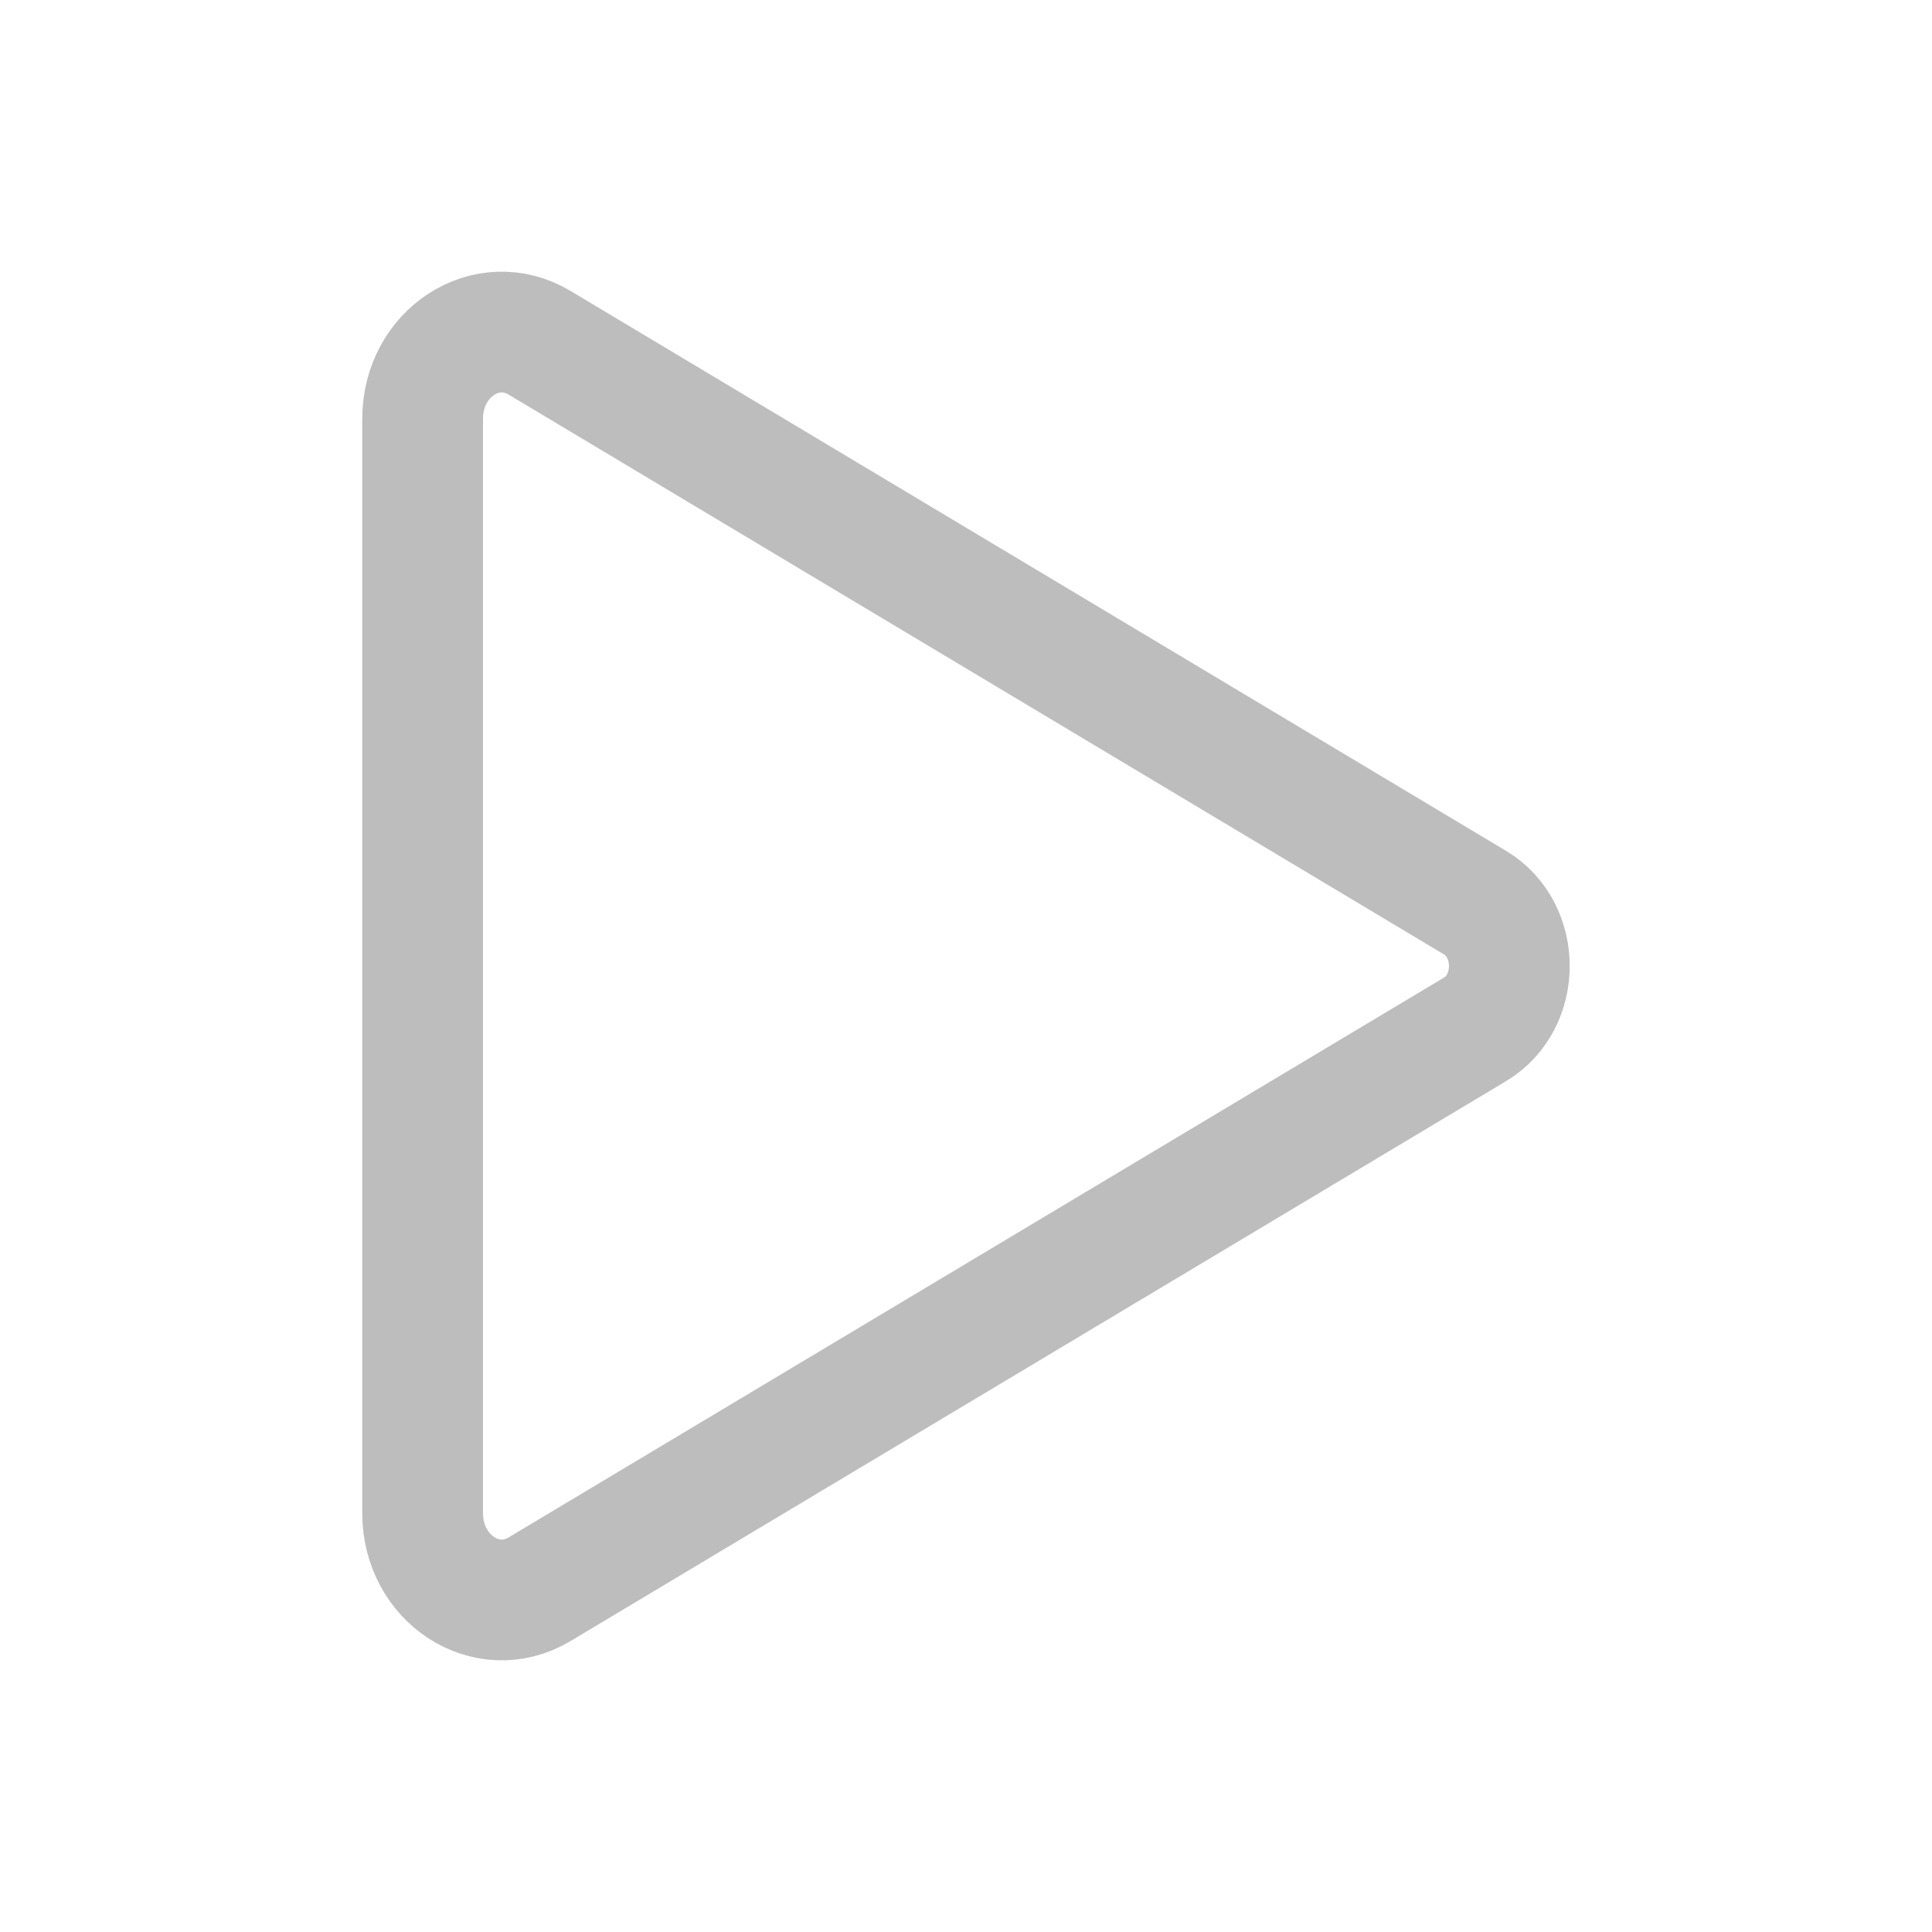
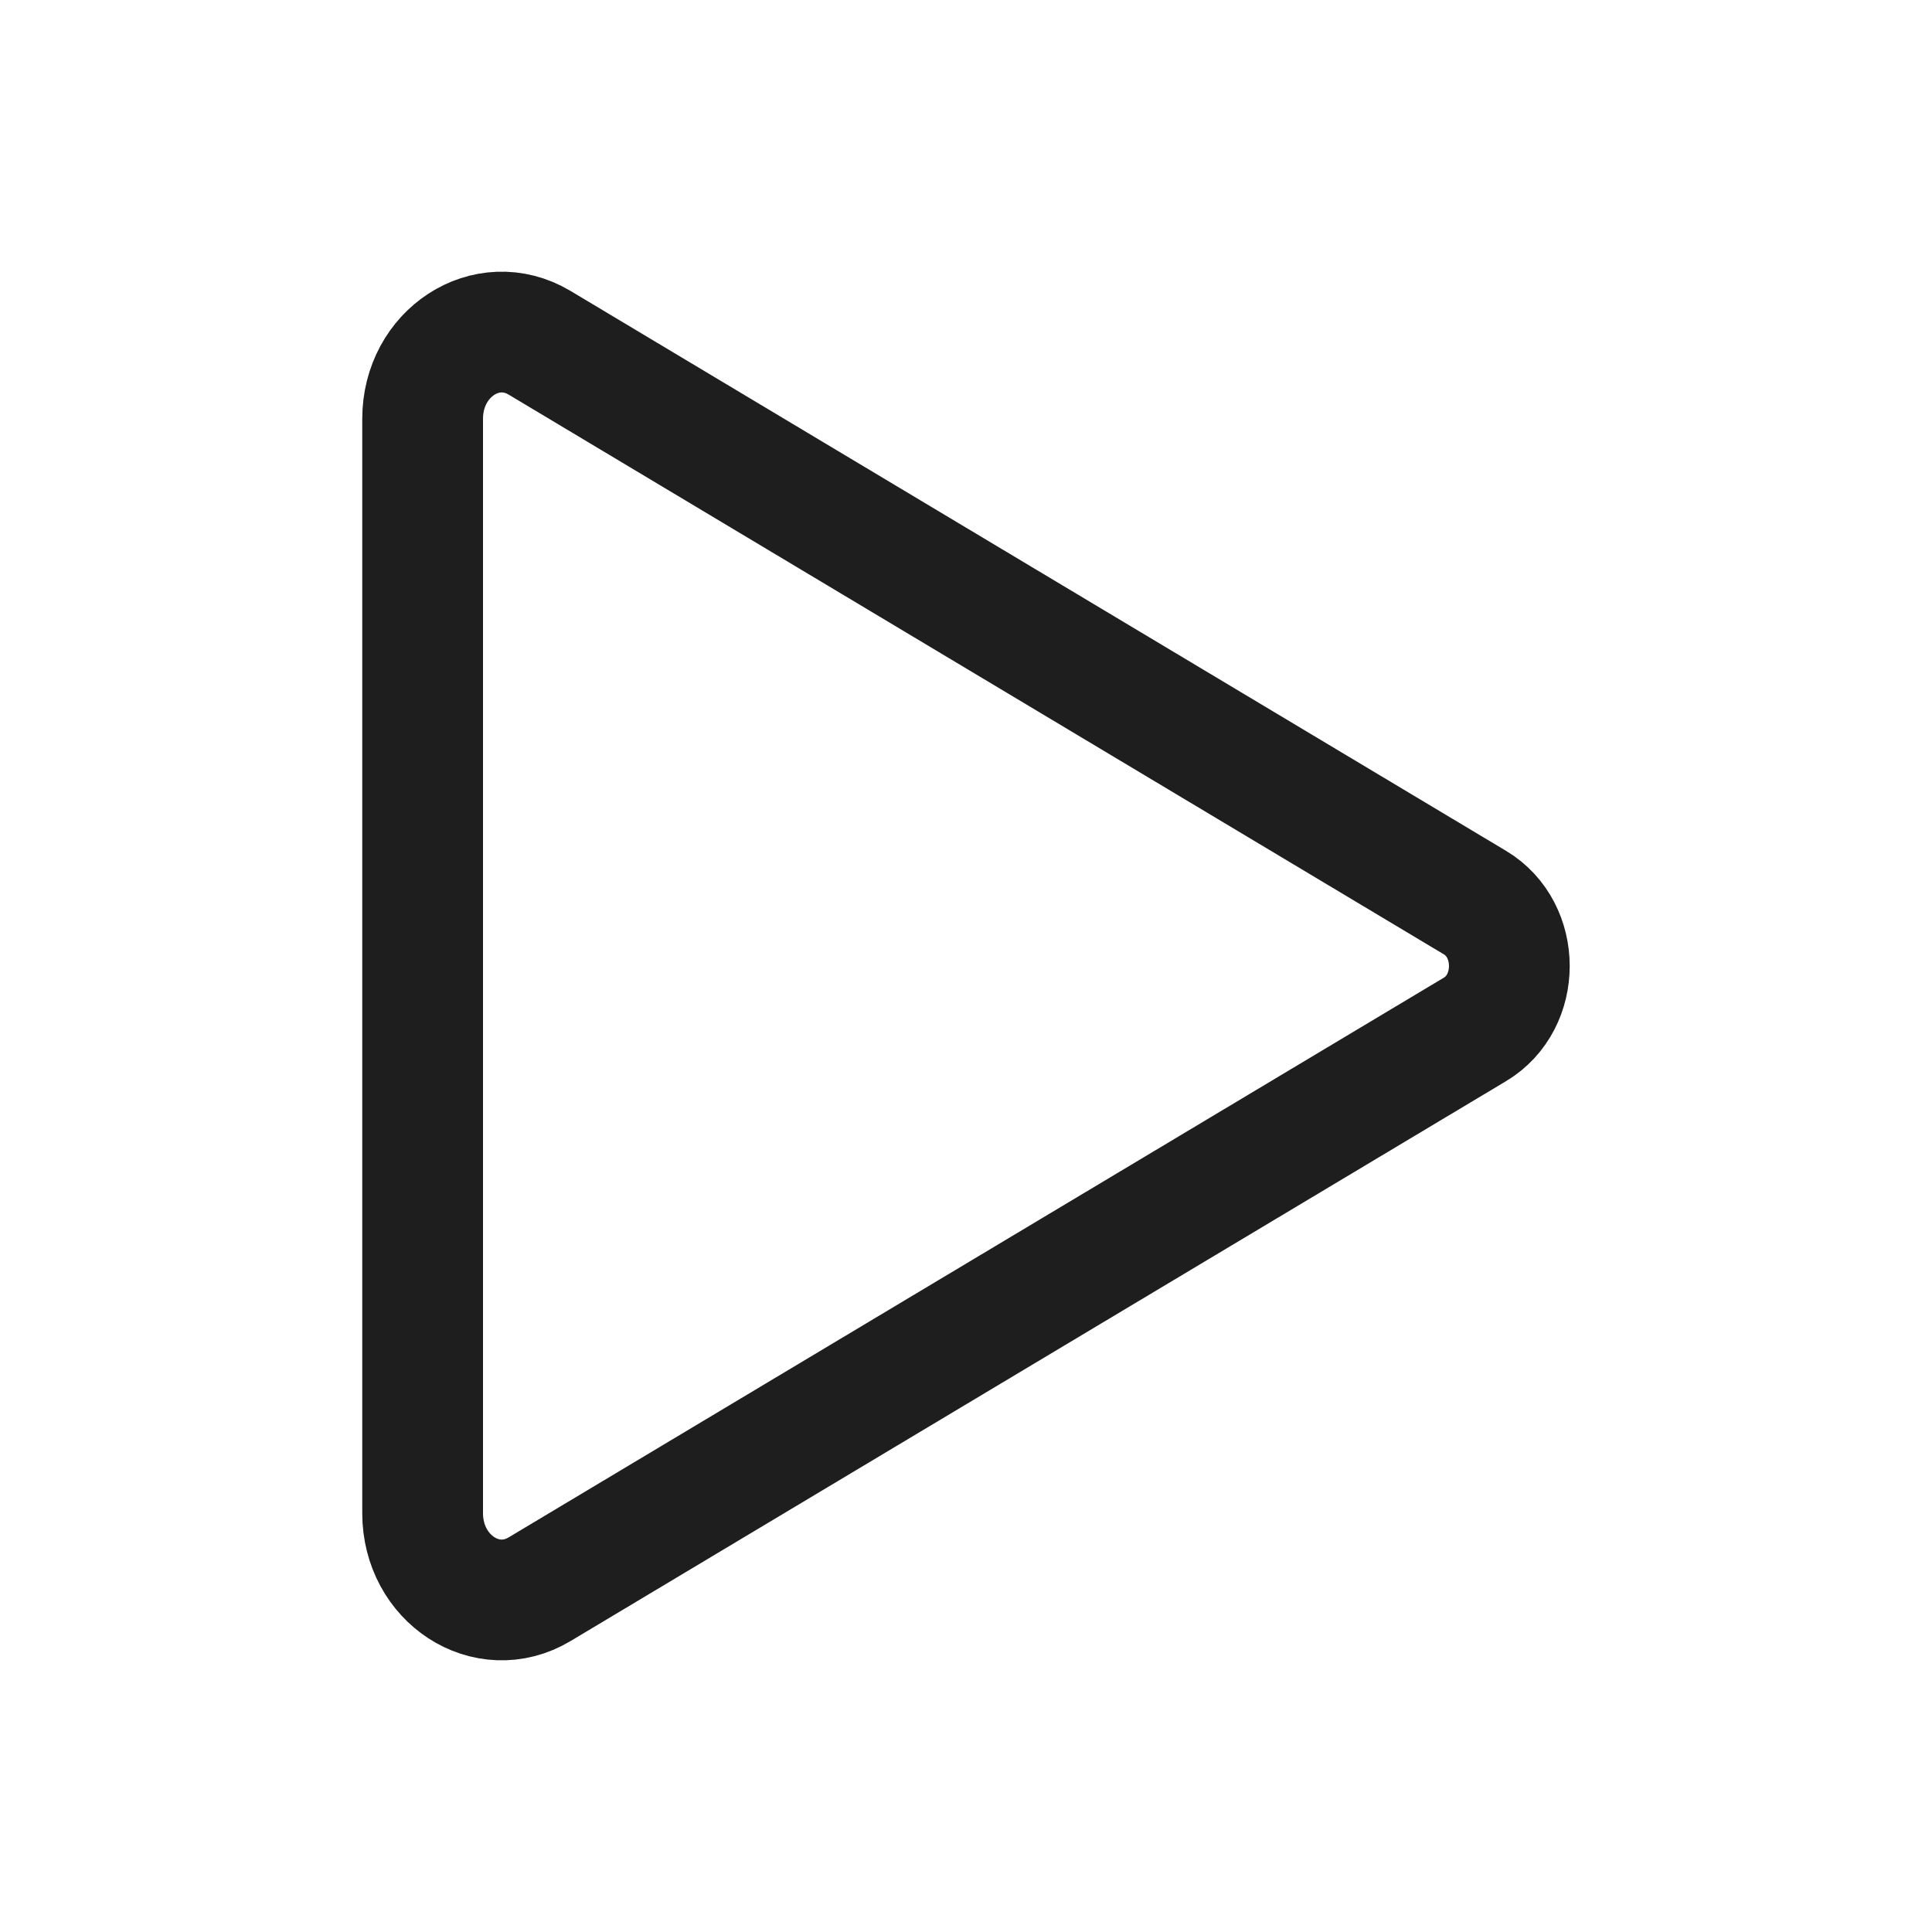
<svg xmlns="http://www.w3.org/2000/svg" class="ionicon" viewBox="0 0 512 512">
-   <path d="M112 111v290c0 17.44 17 28.52 31 20.16l247.9-148.37c12.12-7.25 12.12-26.33 0-33.58L143 90.84c-14-8.36-31 2.72-31 20.16z" fill="none" stroke="#bdbdbd" stroke-miterlimit="10" stroke-width="32" />
+   <path d="M112 111v290c0 17.44 17 28.52 31 20.16l247.9-148.37c12.12-7.25 12.12-26.33 0-33.58L143 90.84c-14-8.36-31 2.72-31 20.16z" fill="none" stroke="#1e1e1e" stroke-miterlimit="10" stroke-width="32" />
</svg>
